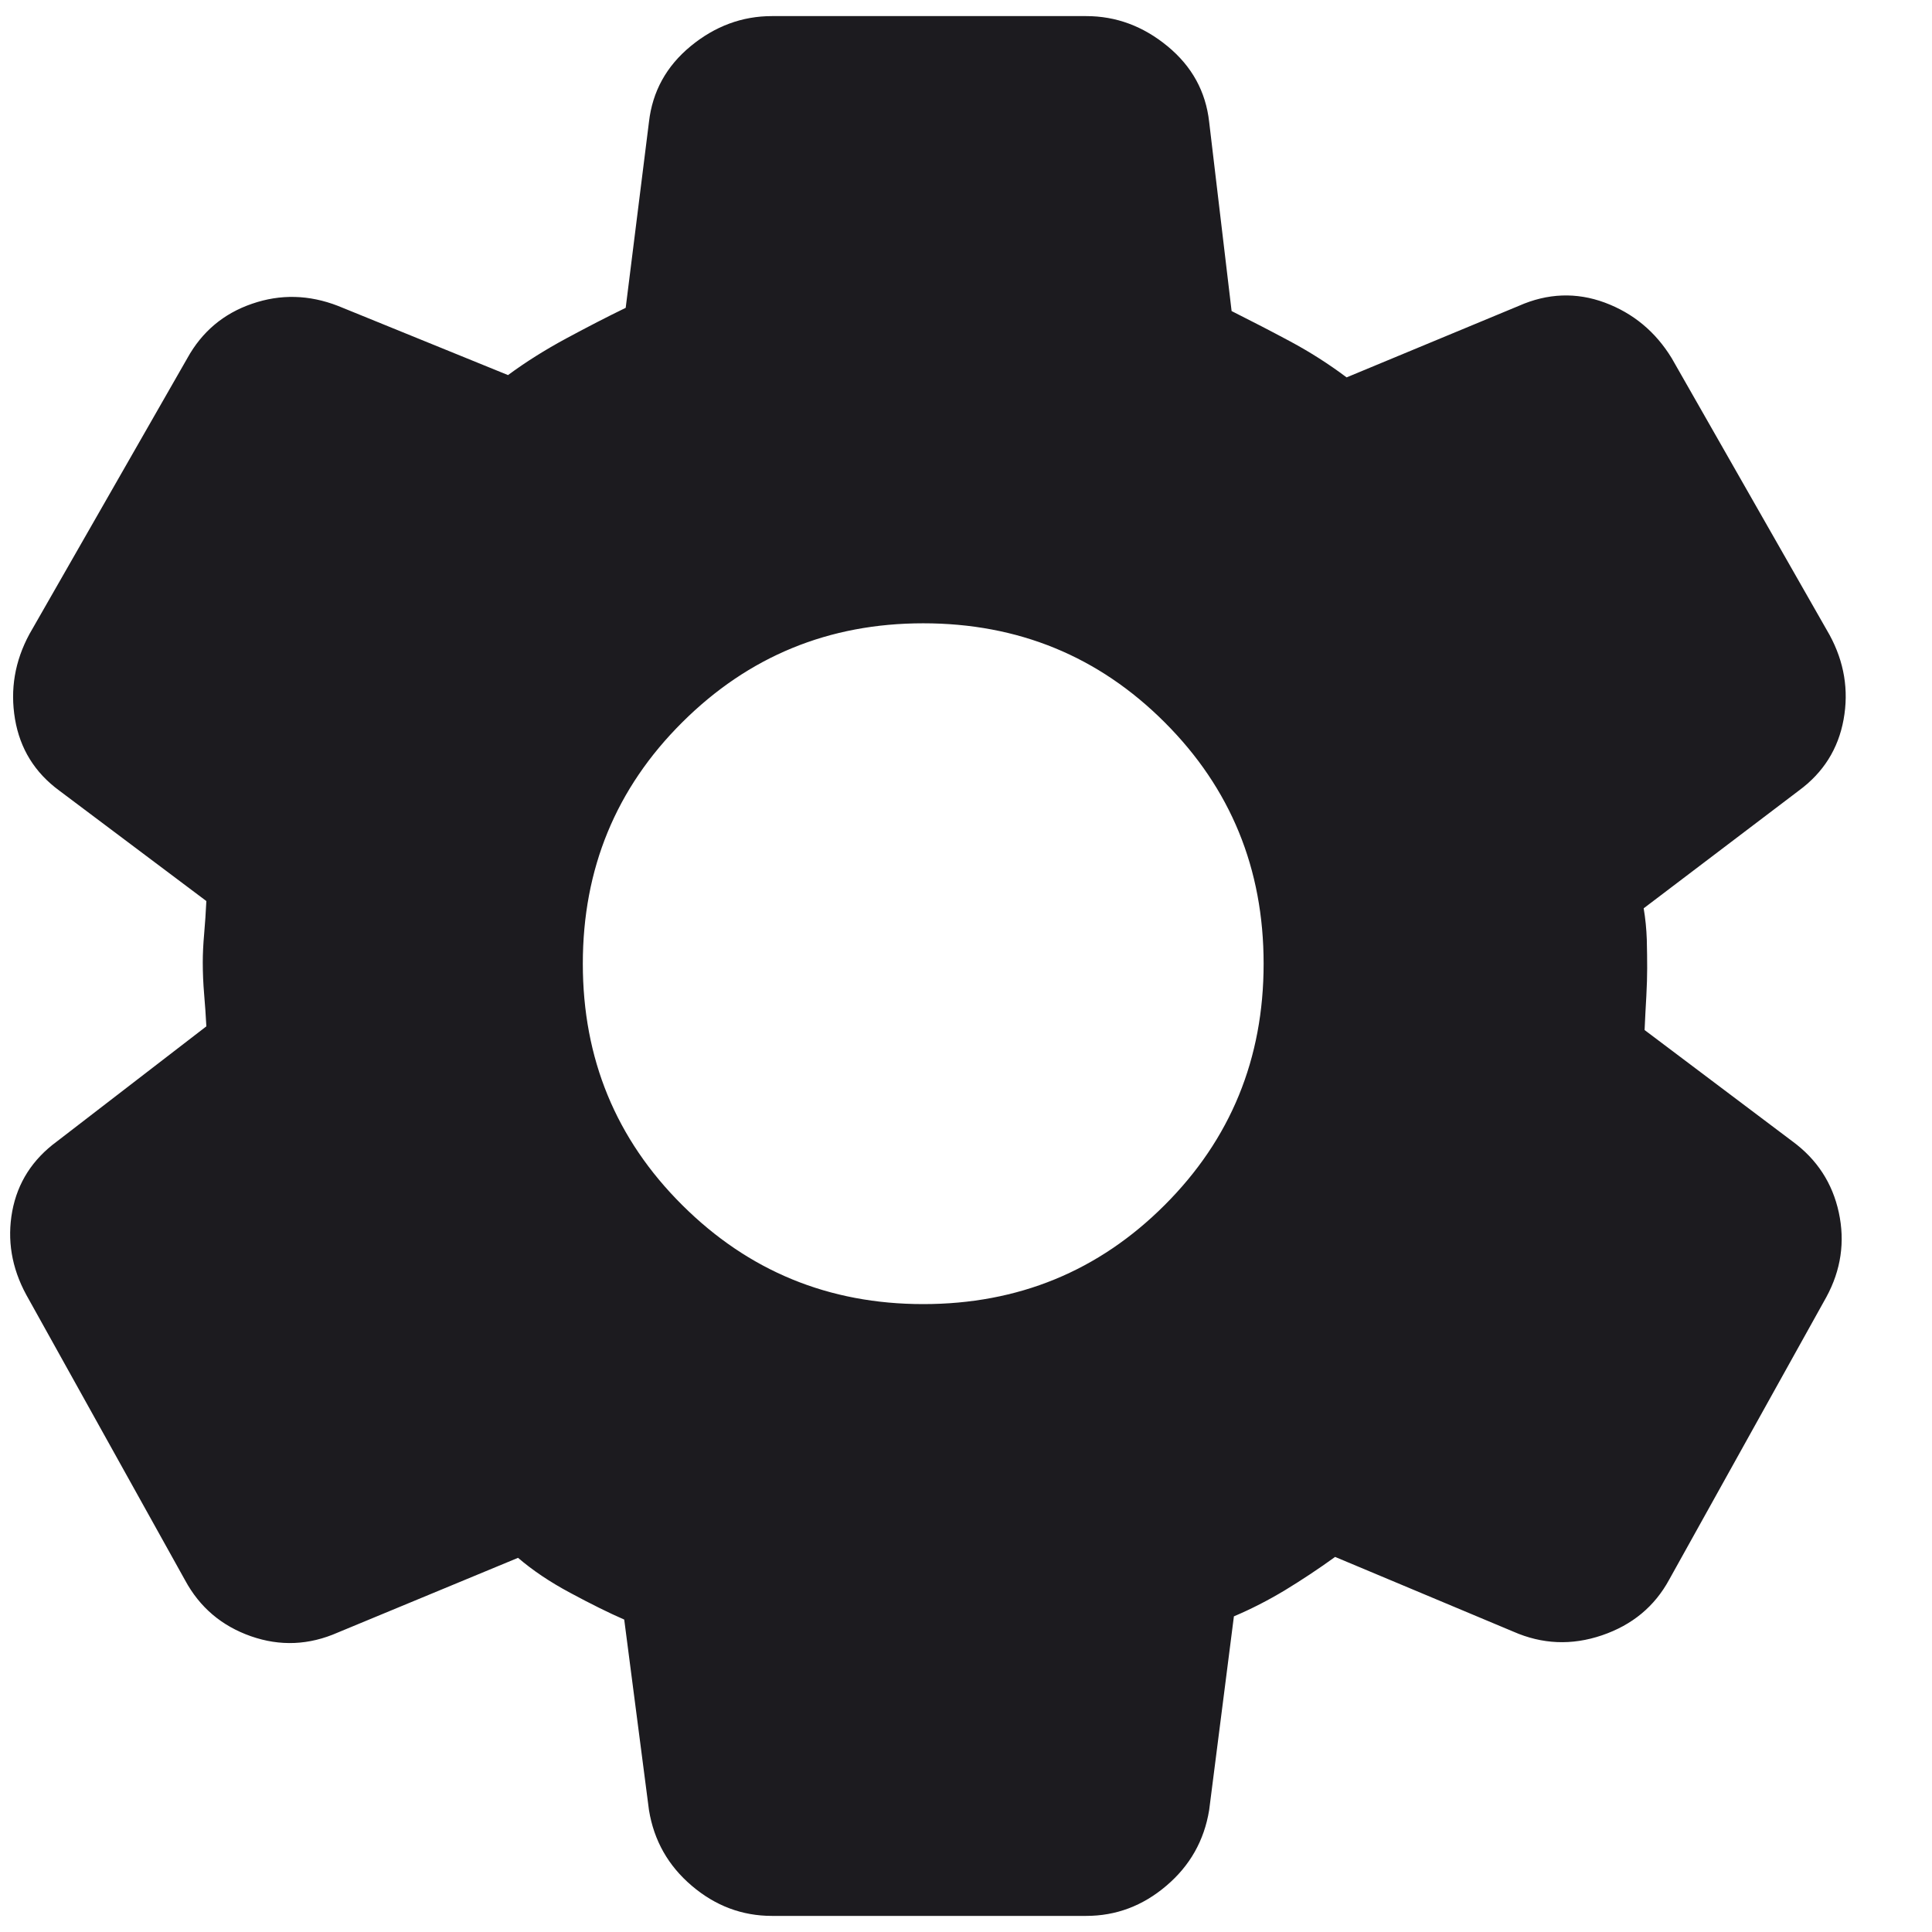
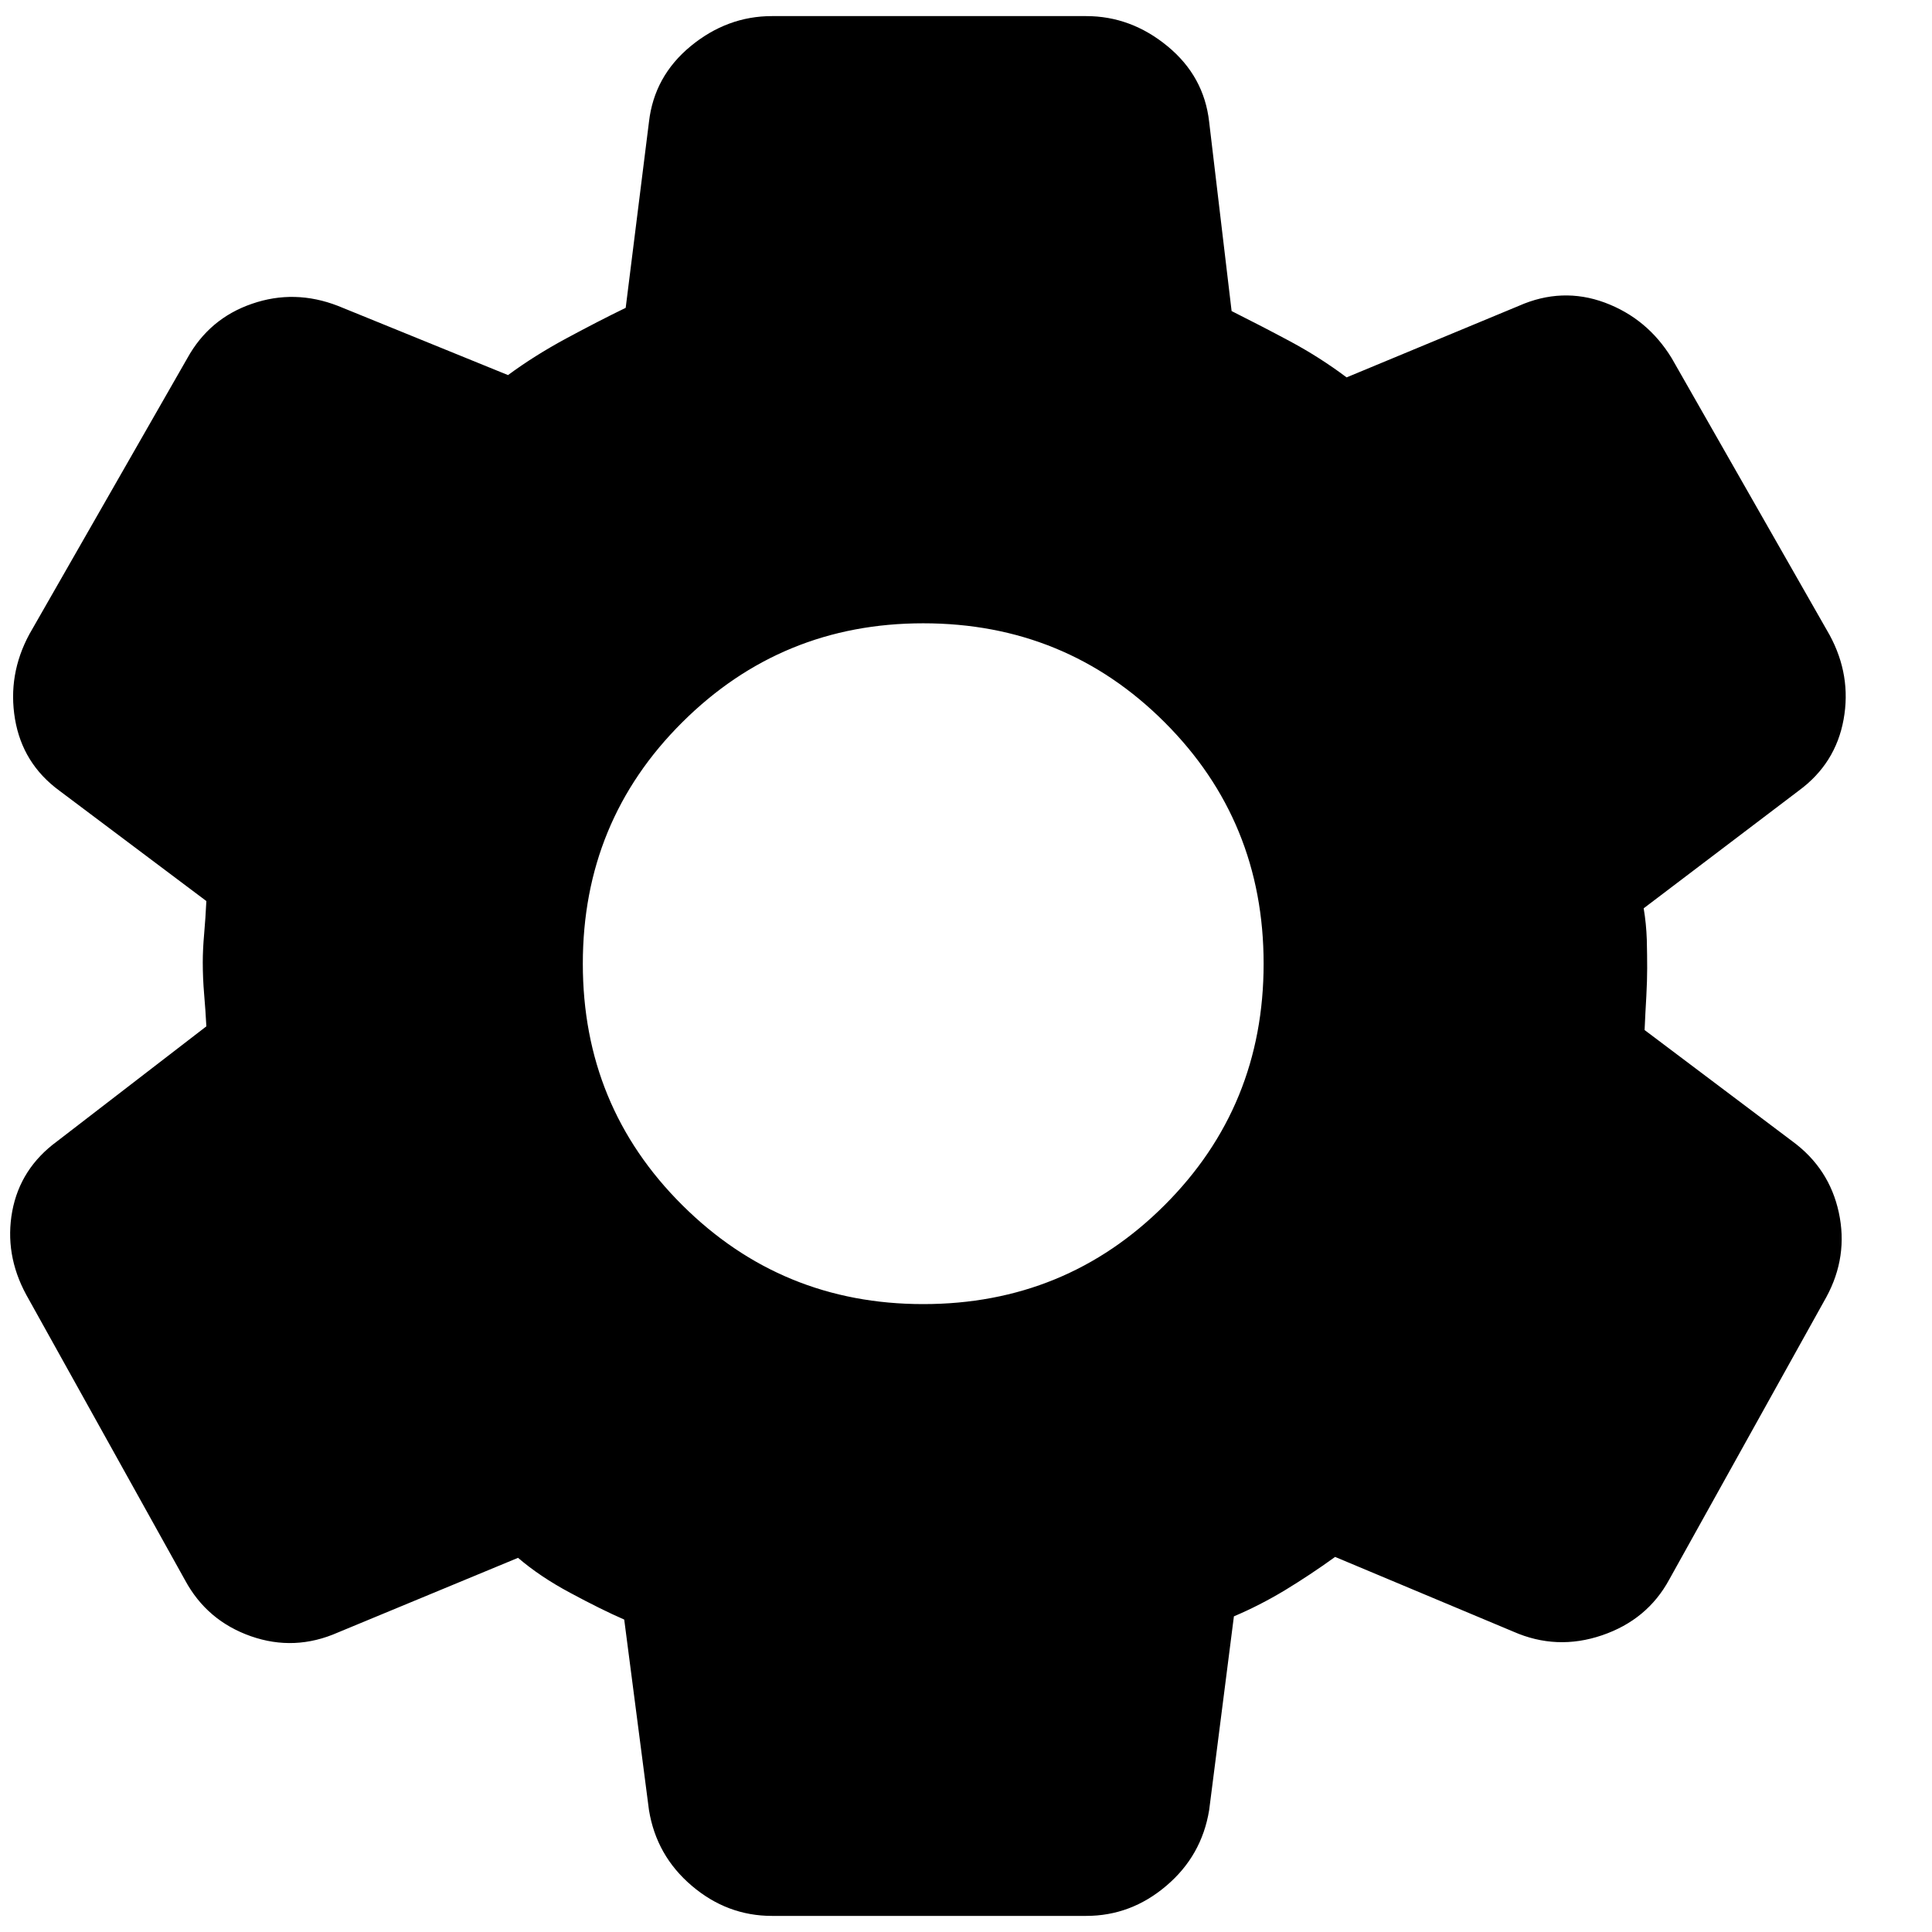
<svg xmlns="http://www.w3.org/2000/svg" width="21" height="21" viewBox="0 0 21 21" fill="none">
-   <path d="M8.391 20.825C8.067 20.825 7.776 20.716 7.52 20.498C7.263 20.28 7.108 20.006 7.054 19.675L6.785 17.604C6.617 17.531 6.422 17.434 6.199 17.314C5.976 17.195 5.787 17.067 5.631 16.933L3.674 17.744C3.359 17.883 3.044 17.896 2.727 17.785C2.409 17.673 2.171 17.471 2.012 17.177L0.285 14.073C0.126 13.78 0.076 13.477 0.133 13.166C0.191 12.855 0.353 12.602 0.62 12.406L2.243 11.156C2.237 11.04 2.229 10.924 2.219 10.808C2.209 10.691 2.204 10.575 2.204 10.46C2.204 10.367 2.209 10.264 2.219 10.151C2.229 10.037 2.237 9.919 2.243 9.794L0.645 8.594C0.378 8.398 0.218 8.139 0.163 7.816C0.109 7.494 0.161 7.186 0.32 6.892L2.037 3.892C2.196 3.605 2.43 3.408 2.739 3.302C3.048 3.195 3.359 3.203 3.674 3.325L5.522 4.077C5.713 3.936 5.924 3.803 6.156 3.678C6.388 3.553 6.603 3.442 6.801 3.346L7.054 1.325C7.092 0.994 7.243 0.72 7.507 0.502C7.772 0.284 8.067 0.175 8.391 0.175H11.806C12.131 0.175 12.425 0.284 12.69 0.502C12.955 0.72 13.106 0.994 13.143 1.325L13.387 3.381C13.604 3.49 13.817 3.6 14.026 3.712C14.236 3.825 14.44 3.954 14.637 4.102L16.508 3.325C16.822 3.186 17.134 3.175 17.443 3.289C17.752 3.404 17.994 3.605 18.17 3.892L19.887 6.902C20.046 7.195 20.097 7.502 20.039 7.821C19.981 8.14 19.819 8.398 19.552 8.594L17.866 9.873C17.885 9.984 17.896 10.098 17.9 10.213C17.903 10.329 17.904 10.433 17.904 10.525C17.904 10.611 17.901 10.711 17.895 10.827C17.888 10.942 17.882 11.065 17.876 11.196L19.483 12.406C19.75 12.602 19.918 12.86 19.987 13.179C20.056 13.498 20.011 13.805 19.852 14.098L18.145 17.167C17.986 17.461 17.742 17.663 17.413 17.775C17.084 17.887 16.763 17.873 16.449 17.735L14.512 16.923C14.331 17.054 14.149 17.174 13.967 17.285C13.784 17.395 13.599 17.49 13.412 17.569L13.143 19.675C13.089 20.006 12.934 20.28 12.677 20.498C12.421 20.716 12.131 20.825 11.806 20.825H8.391ZM10.035 14.175C11.067 14.175 11.942 13.816 12.659 13.099C13.377 12.382 13.735 11.507 13.735 10.475C13.735 9.443 13.377 8.568 12.659 7.851C11.942 7.134 11.067 6.775 10.035 6.775C9.009 6.775 8.136 7.134 7.416 7.851C6.695 8.568 6.335 9.443 6.335 10.475C6.335 11.507 6.695 12.382 7.416 13.099C8.136 13.816 9.009 14.175 10.035 14.175Z" fill="#1C1B1F" />
+   <path d="M8.391 20.825C8.067 20.825 7.776 20.716 7.52 20.498C7.263 20.28 7.108 20.006 7.054 19.675L6.785 17.604C6.617 17.531 6.422 17.434 6.199 17.314C5.976 17.195 5.787 17.067 5.631 16.933L3.674 17.744C3.359 17.883 3.044 17.896 2.727 17.785C2.409 17.673 2.171 17.471 2.012 17.177L0.285 14.073C0.126 13.78 0.076 13.477 0.133 13.166C0.191 12.855 0.353 12.602 0.62 12.406L2.243 11.156C2.237 11.04 2.229 10.924 2.219 10.808C2.209 10.691 2.204 10.575 2.204 10.46C2.204 10.367 2.209 10.264 2.219 10.151C2.229 10.037 2.237 9.919 2.243 9.794L0.645 8.594C0.378 8.398 0.218 8.139 0.163 7.816C0.109 7.494 0.161 7.186 0.32 6.892L2.037 3.892C2.196 3.605 2.43 3.408 2.739 3.302C3.048 3.195 3.359 3.203 3.674 3.325L5.522 4.077C5.713 3.936 5.924 3.803 6.156 3.678C6.388 3.553 6.603 3.442 6.801 3.346L7.054 1.325C7.092 0.994 7.243 0.72 7.507 0.502C7.772 0.284 8.067 0.175 8.391 0.175H11.806C12.131 0.175 12.425 0.284 12.69 0.502C12.955 0.72 13.106 0.994 13.143 1.325L13.387 3.381C13.604 3.49 13.817 3.6 14.026 3.712C14.236 3.825 14.44 3.954 14.637 4.102L16.508 3.325C16.822 3.186 17.134 3.175 17.443 3.289C17.752 3.404 17.994 3.605 18.17 3.892L19.887 6.902C20.046 7.195 20.097 7.502 20.039 7.821C19.981 8.14 19.819 8.398 19.552 8.594L17.866 9.873C17.885 9.984 17.896 10.098 17.9 10.213C17.903 10.329 17.904 10.433 17.904 10.525C17.904 10.611 17.901 10.711 17.895 10.827C17.888 10.942 17.882 11.065 17.876 11.196L19.483 12.406C19.75 12.602 19.918 12.86 19.987 13.179C20.056 13.498 20.011 13.805 19.852 14.098L18.145 17.167C17.986 17.461 17.742 17.663 17.413 17.775C17.084 17.887 16.763 17.873 16.449 17.735L14.512 16.923C14.331 17.054 14.149 17.174 13.967 17.285C13.784 17.395 13.599 17.49 13.412 17.569L13.143 19.675C13.089 20.006 12.934 20.28 12.677 20.498C12.421 20.716 12.131 20.825 11.806 20.825H8.391ZM10.035 14.175C11.067 14.175 11.942 13.816 12.659 13.099C13.377 12.382 13.735 11.507 13.735 10.475C13.735 9.443 13.377 8.568 12.659 7.851C11.942 7.134 11.067 6.775 10.035 6.775C9.009 6.775 8.136 7.134 7.416 7.851C6.695 8.568 6.335 9.443 6.335 10.475C6.335 11.507 6.695 12.382 7.416 13.099C8.136 13.816 9.009 14.175 10.035 14.175Z" fill="currentColor" />
</svg>
